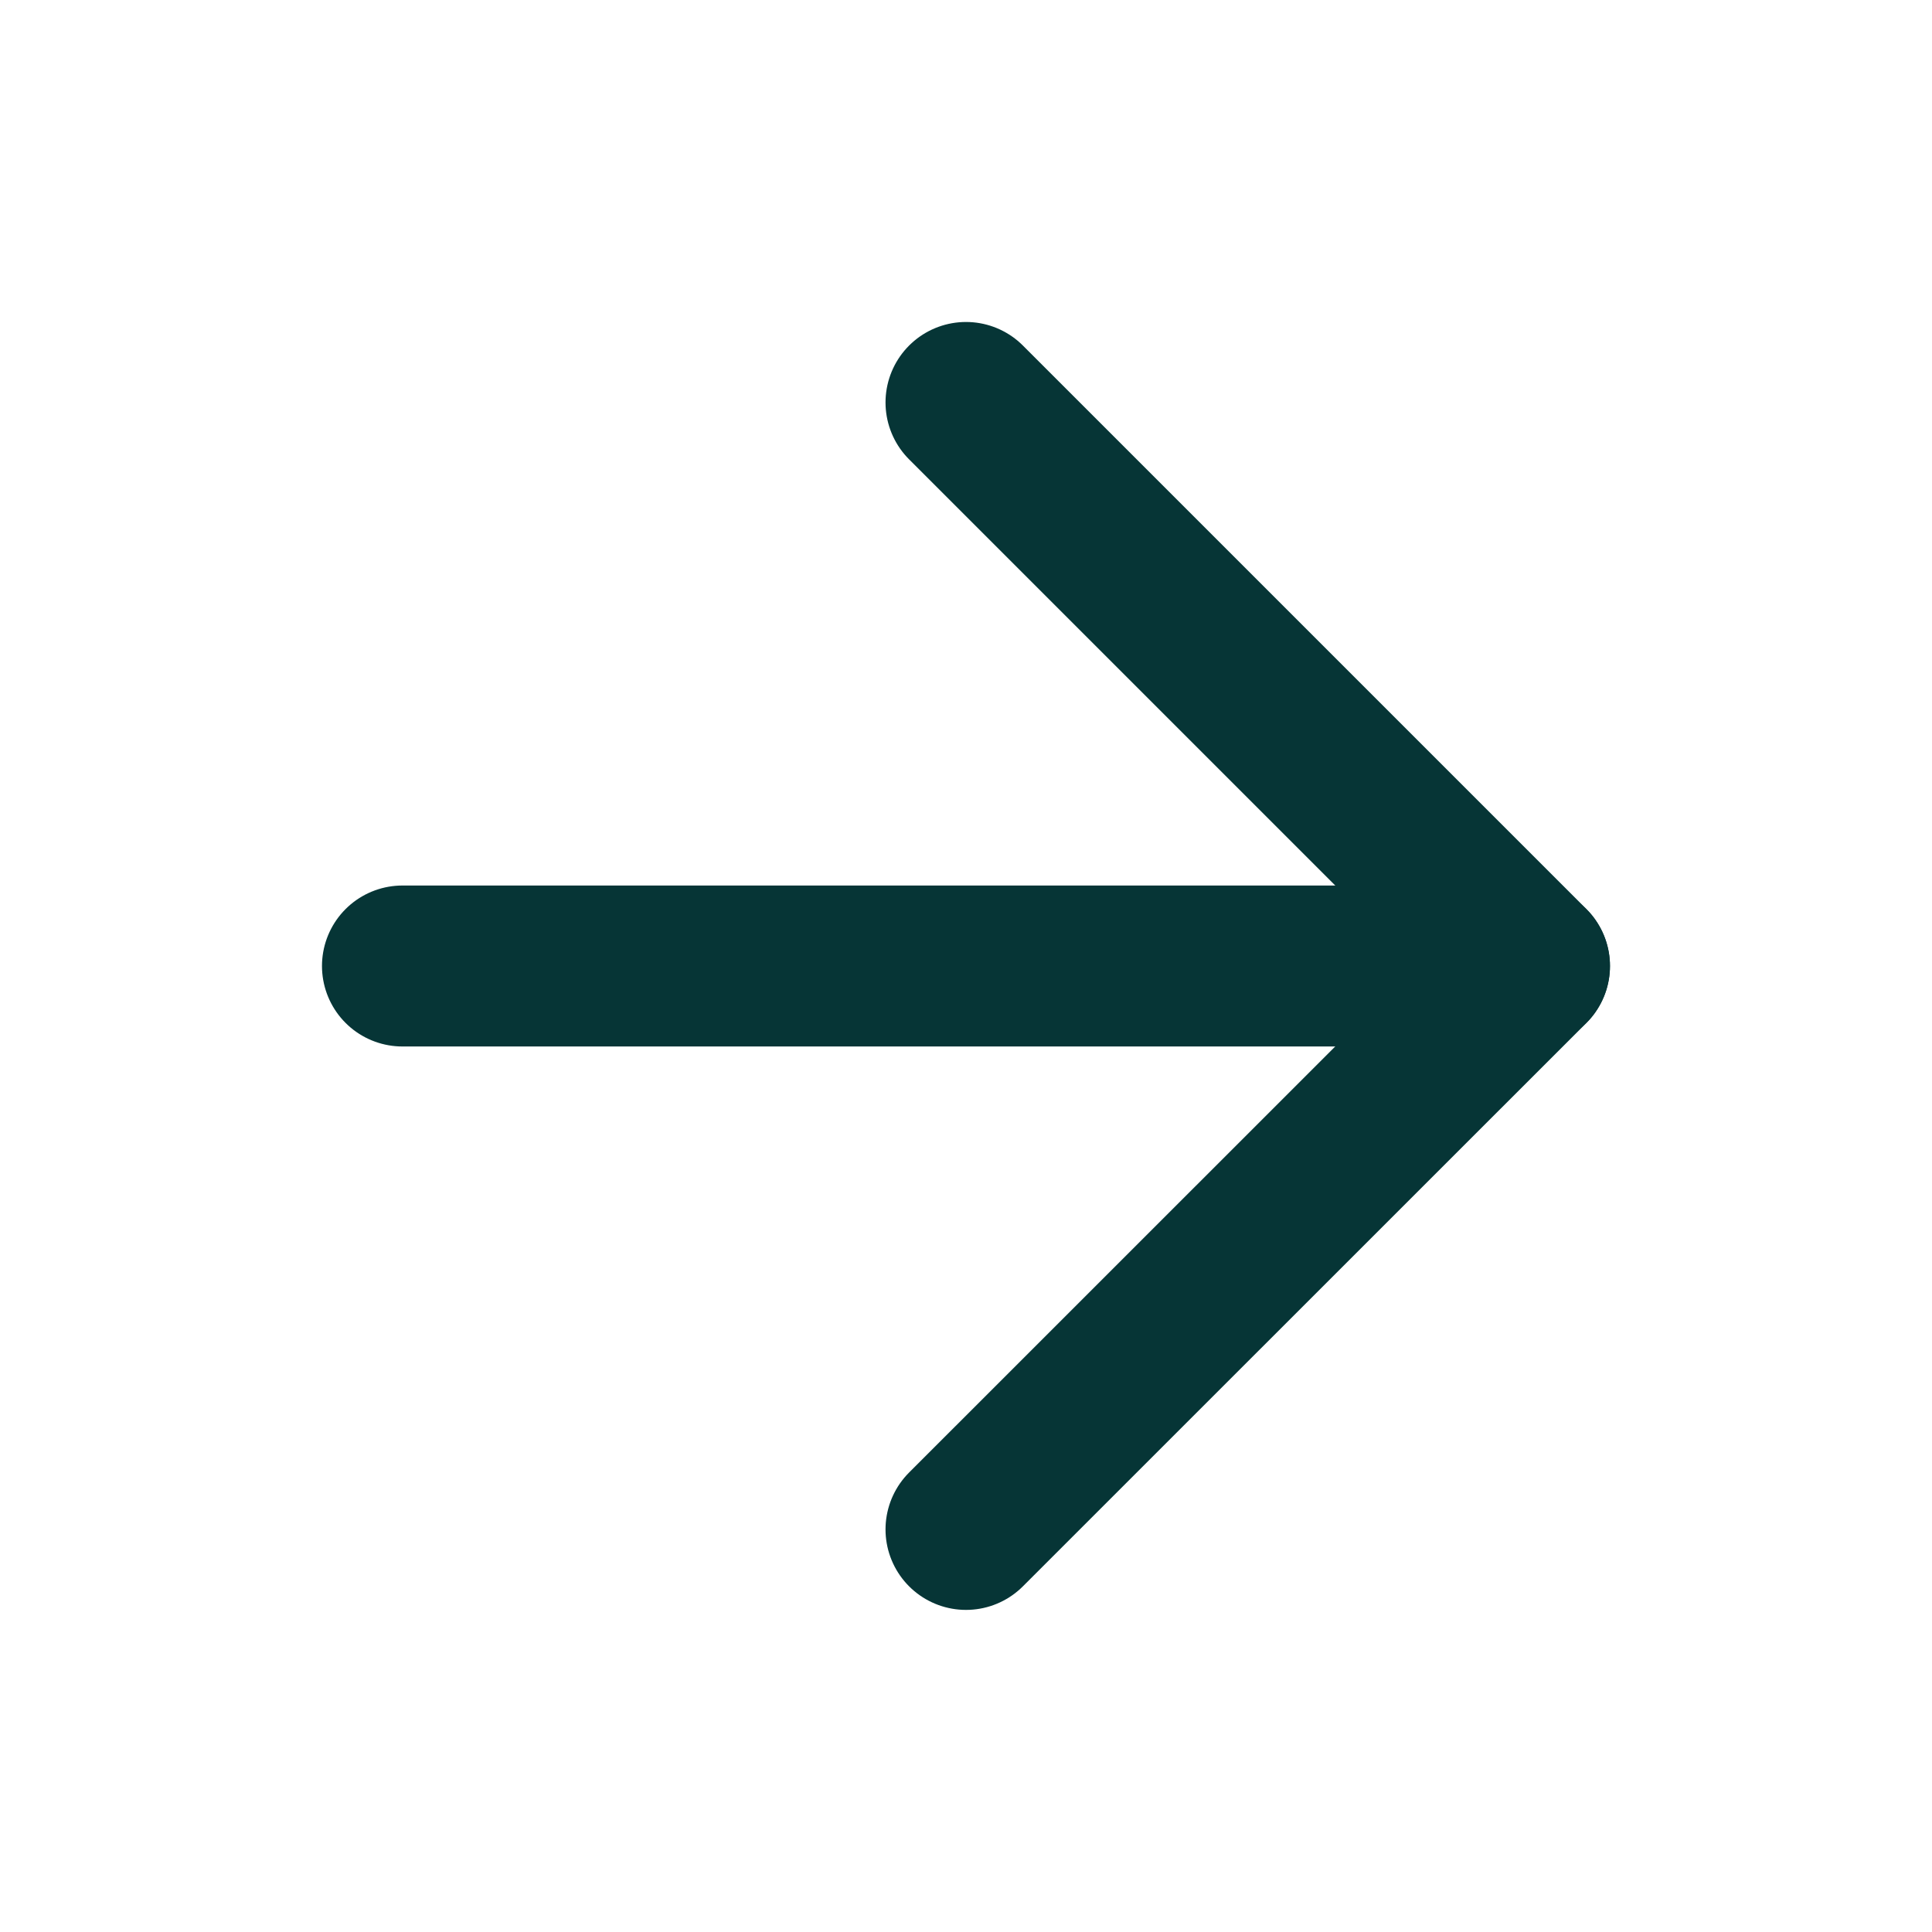
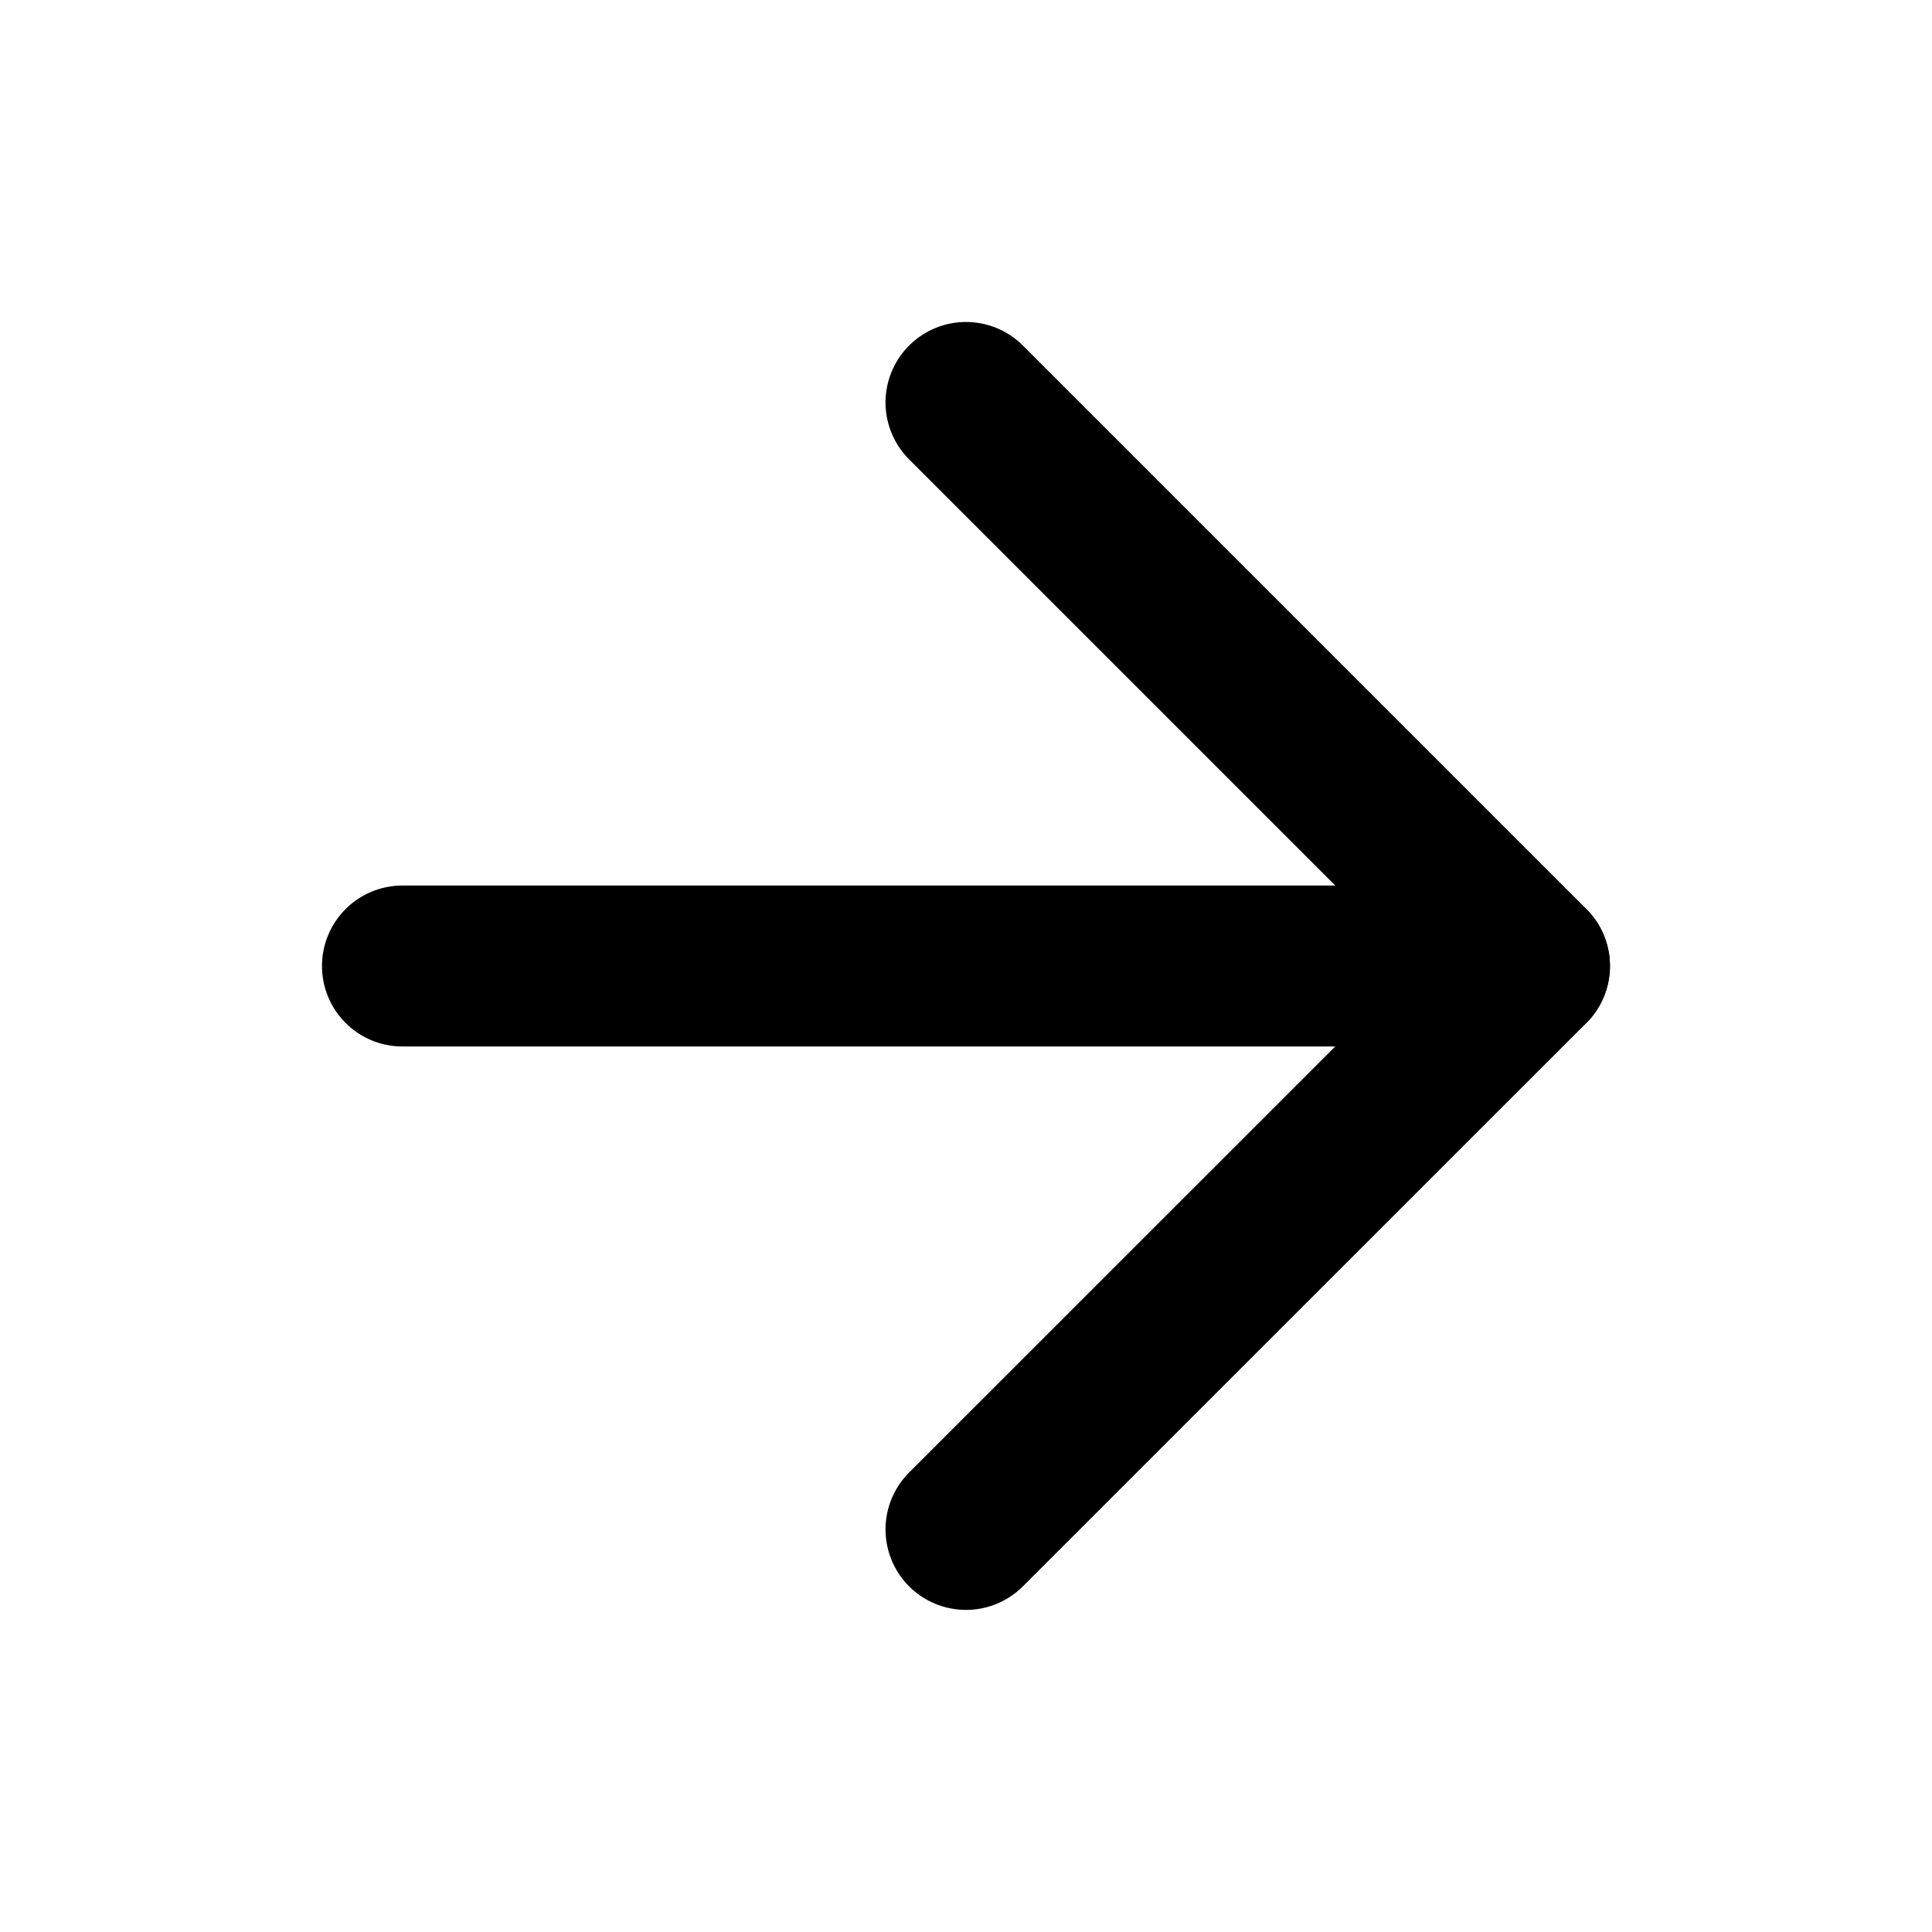
<svg xmlns="http://www.w3.org/2000/svg" width="16" height="16" viewBox="0 0 16 16" fill="none">
-   <path d="M3.333 8H12.666" stroke="#063536" stroke-width="1.333" stroke-linecap="round" stroke-linejoin="round" />
-   <path d="M8 3.333L12.667 8L8 12.666" stroke="#063536" stroke-width="1.333" stroke-linecap="round" stroke-linejoin="round" />
+   <path d="M3.333 8H12.666" stroke="currentColor" stroke-width="1.333" stroke-linecap="round" stroke-linejoin="round" />
+   <path d="M8 3.333L12.667 8L8 12.666" stroke="currentColor" stroke-width="1.333" stroke-linecap="round" stroke-linejoin="round" />
</svg>
